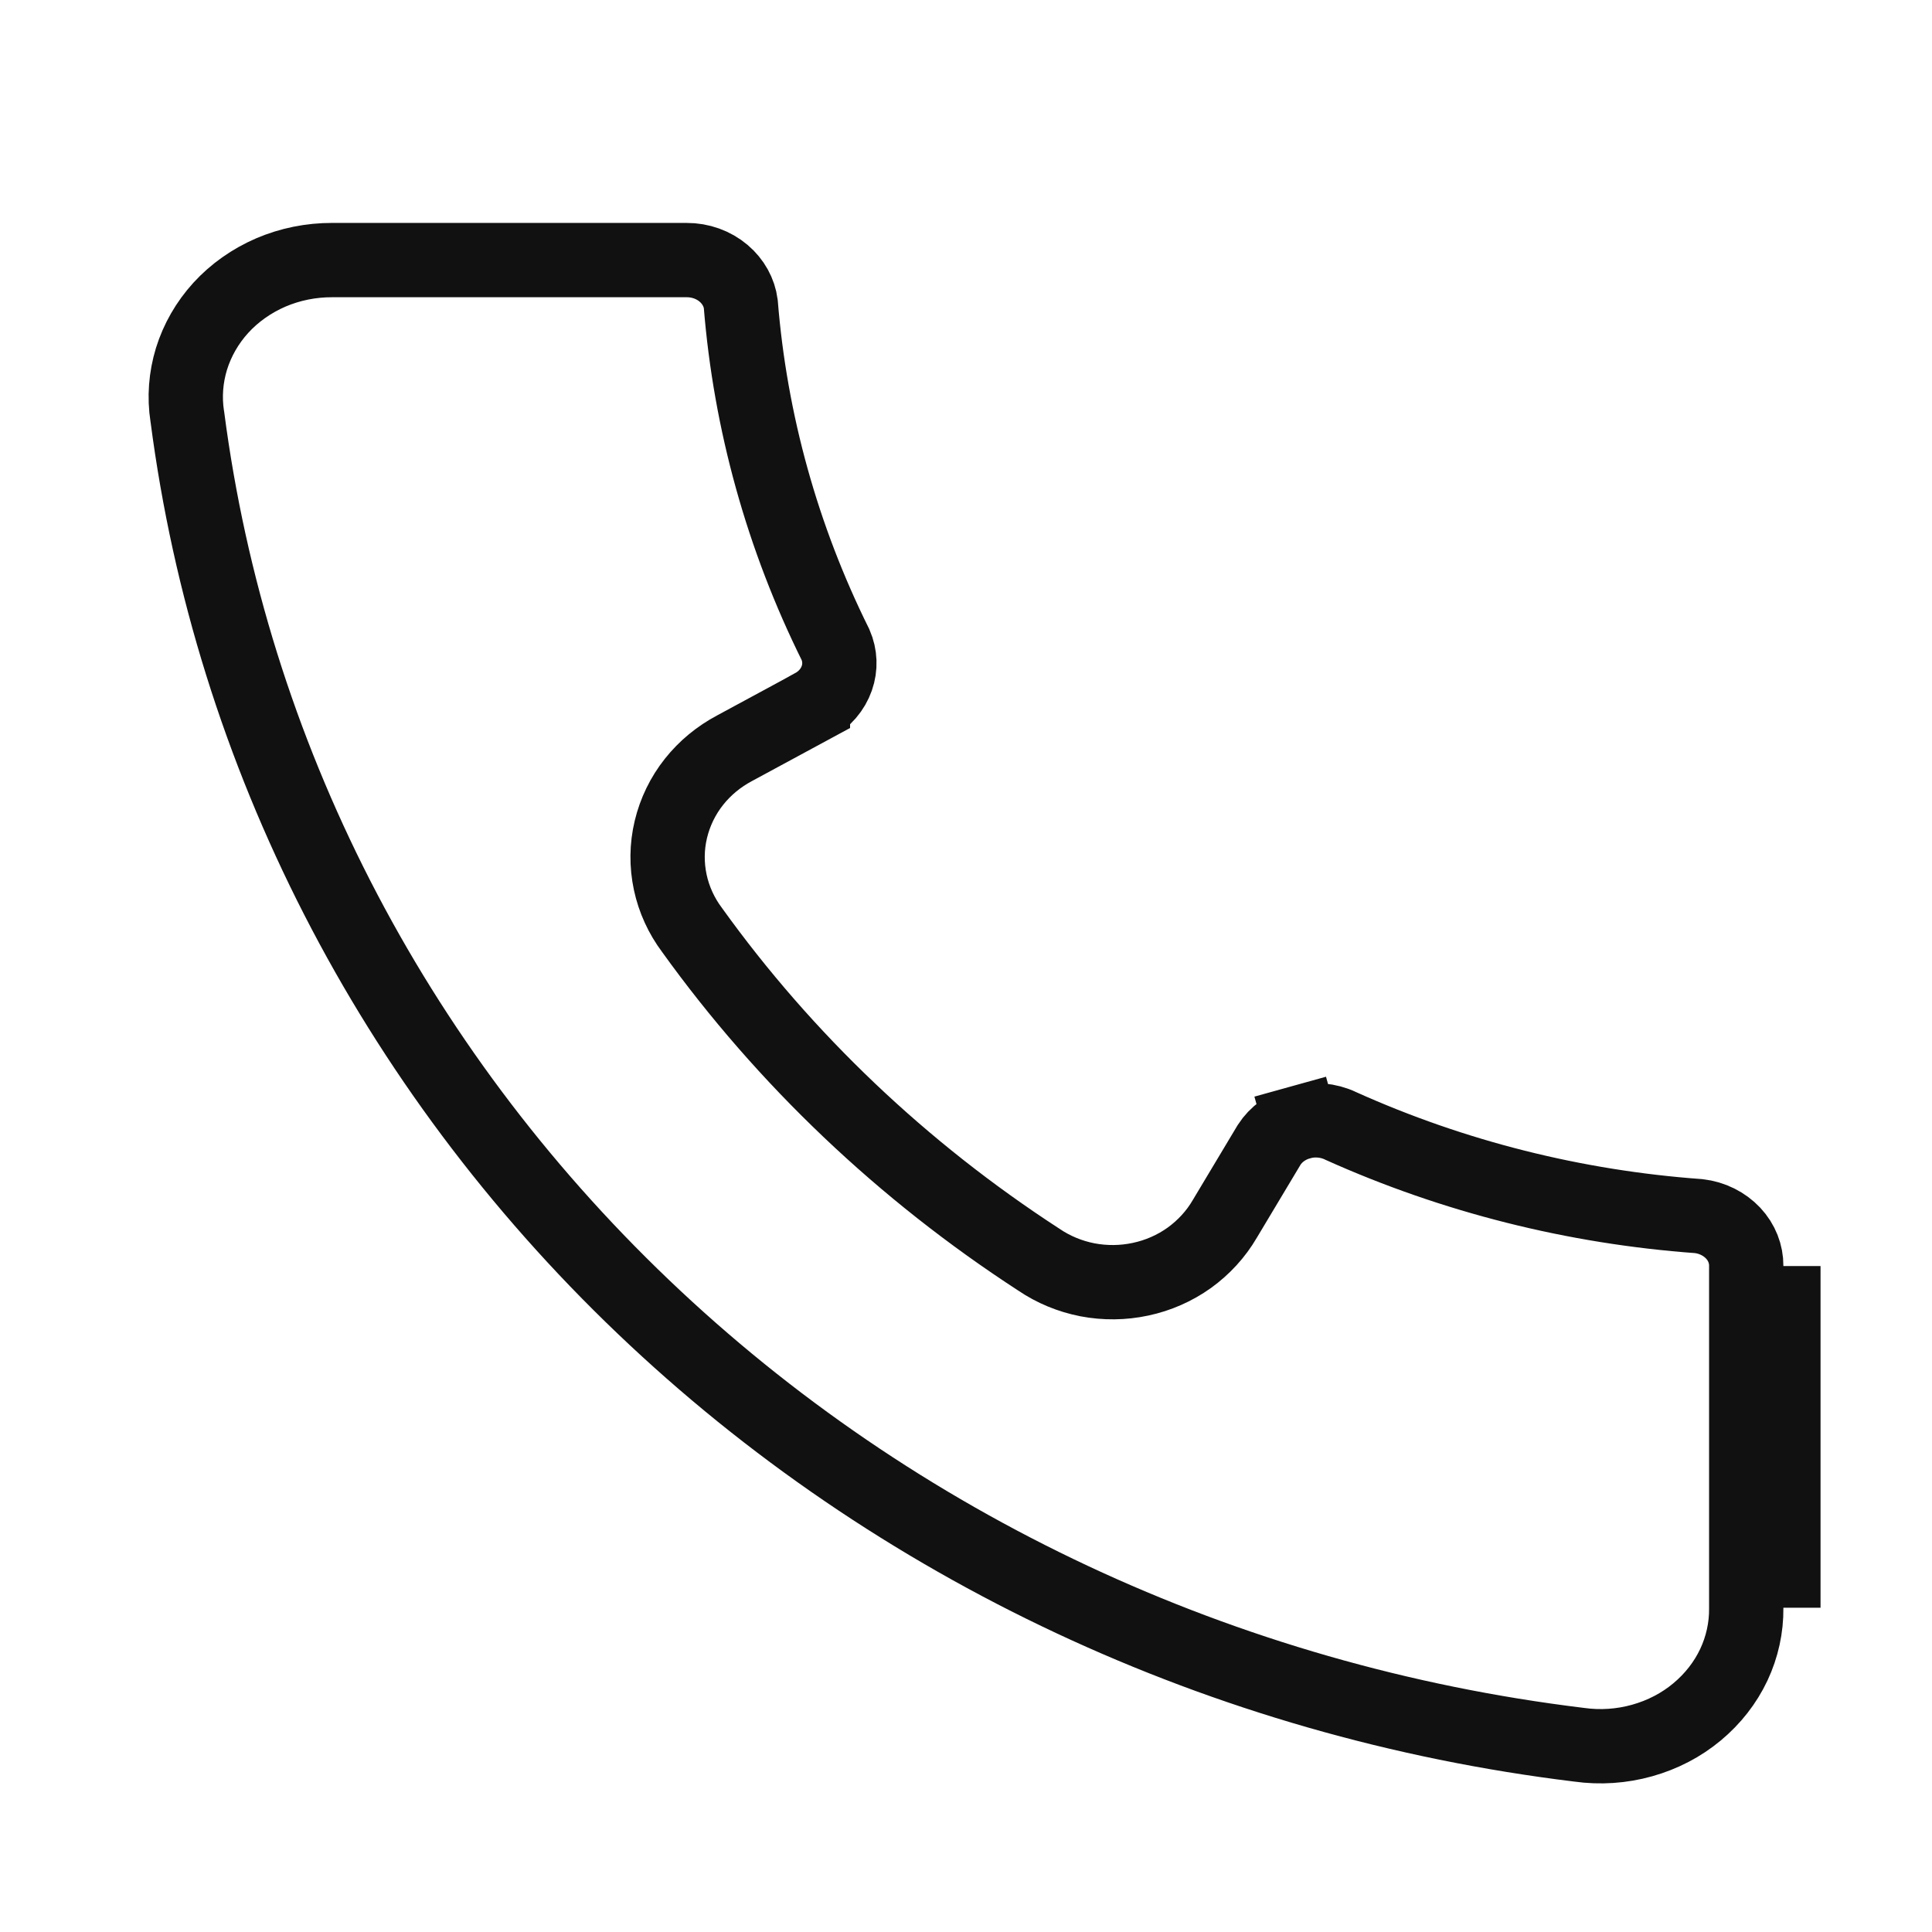
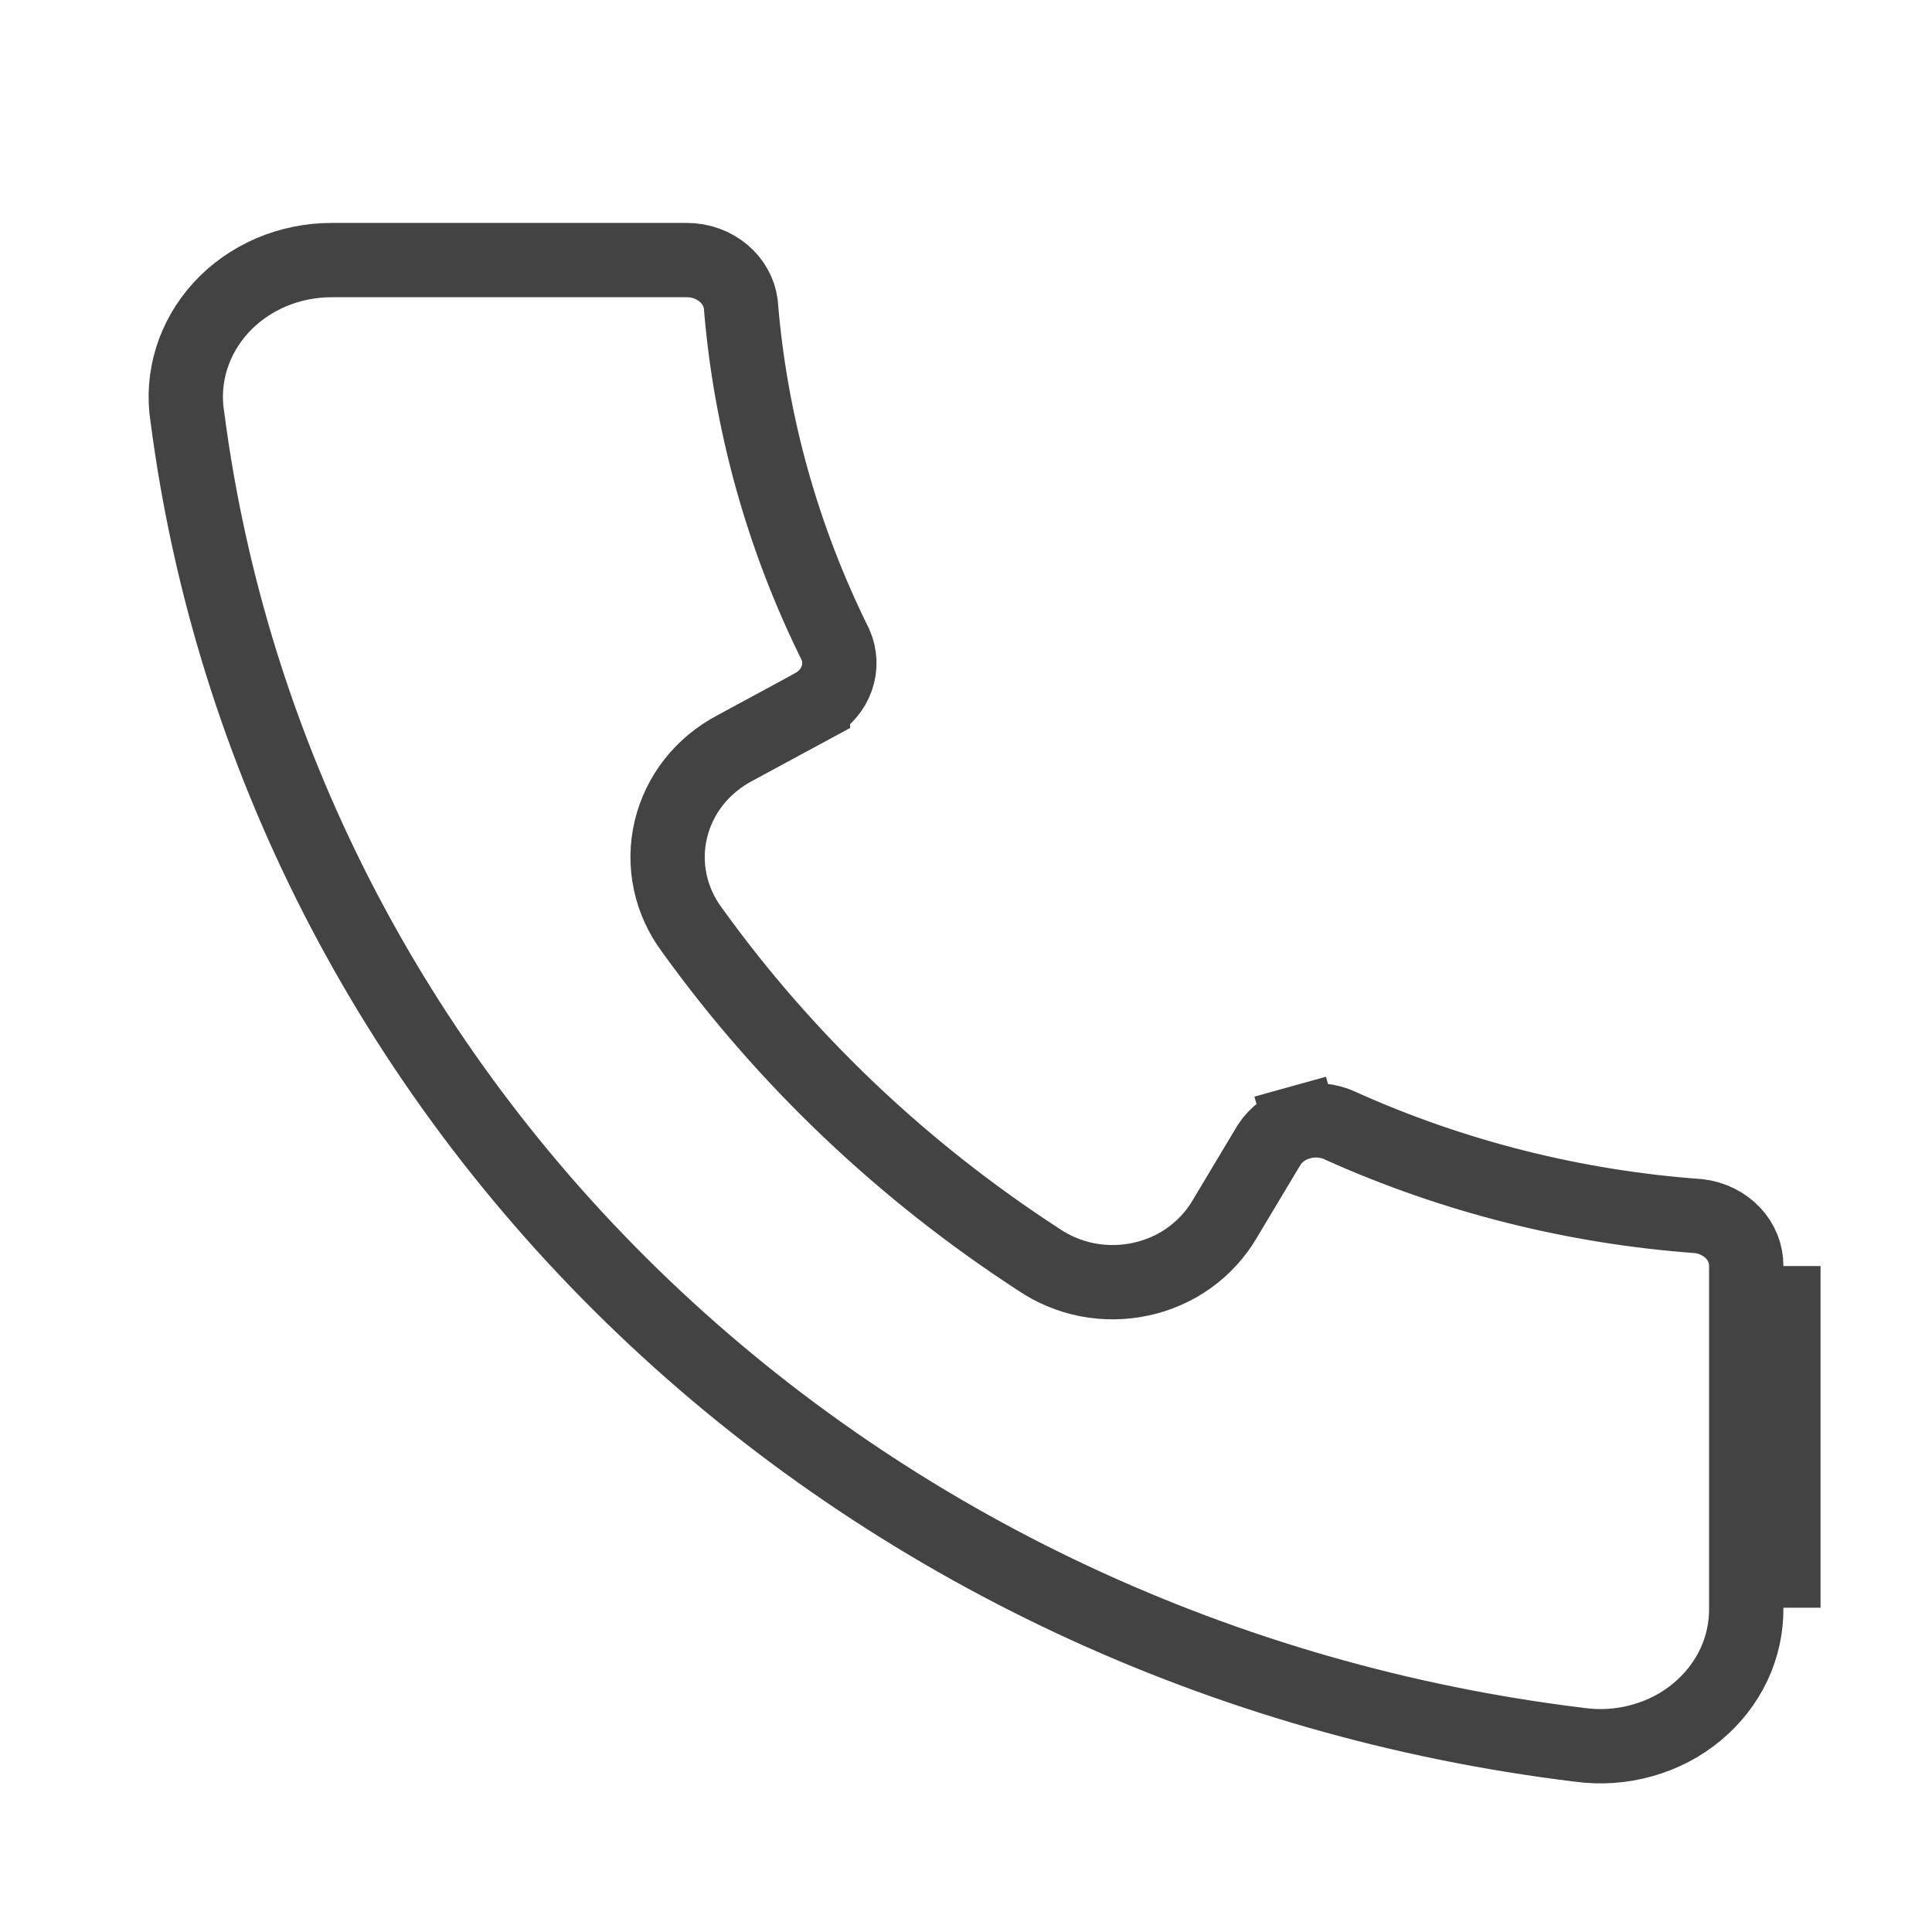
<svg xmlns="http://www.w3.org/2000/svg" width="26" height="26" viewBox="0 0 26 26" fill="none">
-   <path d="M23.5 17.035V17.038V21.636H23.5L23.5 21.641C23.503 21.903 23.446 22.163 23.333 22.404C23.219 22.645 23.051 22.861 22.838 23.038C22.626 23.215 22.374 23.346 22.099 23.423C21.825 23.5 21.535 23.52 21.251 23.48L21.251 23.48L21.243 23.479C16.471 22.896 12.043 20.821 8.655 17.584C5.267 14.348 3.111 10.137 2.522 5.614L2.522 5.614L2.52 5.603C2.48 5.344 2.5 5.081 2.577 4.829C2.655 4.578 2.789 4.343 2.972 4.142C3.156 3.941 3.385 3.779 3.644 3.667C3.903 3.556 4.186 3.499 4.472 3.5V3.5H4.474H9.236V3.5L9.239 3.5C9.426 3.499 9.604 3.564 9.738 3.678C9.869 3.789 9.949 3.937 9.969 4.091C10.097 5.681 10.529 7.235 11.244 8.676C11.307 8.821 11.313 8.98 11.261 9.128C11.208 9.279 11.097 9.412 10.94 9.498C10.94 9.498 10.94 9.499 10.94 9.499L9.886 10.069C9.675 10.181 9.488 10.334 9.339 10.522C9.19 10.71 9.084 10.928 9.028 11.162C8.972 11.396 8.97 11.638 9.02 11.873C9.07 12.106 9.17 12.324 9.313 12.515C10.565 14.258 12.148 15.762 13.979 16.951C14.176 17.085 14.399 17.177 14.634 17.223C14.87 17.268 15.114 17.266 15.35 17.215C15.586 17.165 15.809 17.067 16.005 16.927C16.199 16.787 16.363 16.609 16.483 16.403L17.08 15.406C17.171 15.265 17.318 15.156 17.497 15.106L17.363 14.624L17.497 15.106C17.679 15.055 17.874 15.072 18.041 15.151L18.041 15.151L18.049 15.155C19.562 15.835 21.192 16.245 22.86 16.366C23.043 16.387 23.207 16.471 23.324 16.595C23.441 16.72 23.501 16.877 23.5 17.035ZM24 17.038V21.636V17.038Z" stroke="#111111" />
+   <path d="M23.5 17.035V17.038V21.636H23.5L23.5 21.641C23.503 21.903 23.446 22.163 23.333 22.404C23.219 22.645 23.051 22.861 22.838 23.038C22.626 23.215 22.374 23.346 22.099 23.423C21.825 23.5 21.535 23.52 21.251 23.48L21.251 23.48L21.243 23.479C16.471 22.896 12.043 20.821 8.655 17.584C5.267 14.348 3.111 10.137 2.522 5.614L2.522 5.614L2.52 5.603C2.48 5.344 2.5 5.081 2.577 4.829C2.655 4.578 2.789 4.343 2.972 4.142C3.156 3.941 3.385 3.779 3.644 3.667C3.903 3.556 4.186 3.499 4.472 3.5V3.5H4.474H9.236V3.5L9.239 3.5C9.426 3.499 9.604 3.564 9.738 3.678C9.869 3.789 9.949 3.937 9.969 4.091C10.097 5.681 10.529 7.235 11.244 8.676C11.307 8.821 11.313 8.98 11.261 9.128C11.208 9.279 11.097 9.412 10.94 9.498C10.94 9.498 10.94 9.499 10.94 9.499L9.886 10.069C9.675 10.181 9.488 10.334 9.339 10.522C9.19 10.71 9.084 10.928 9.028 11.162C8.972 11.396 8.97 11.638 9.02 11.873C9.07 12.106 9.17 12.324 9.313 12.515C10.565 14.258 12.148 15.762 13.979 16.951C14.176 17.085 14.399 17.177 14.634 17.223C14.87 17.268 15.114 17.266 15.35 17.215C15.586 17.165 15.809 17.067 16.005 16.927C16.199 16.787 16.363 16.609 16.483 16.403L17.08 15.406C17.171 15.265 17.318 15.156 17.497 15.106L17.363 14.624L17.497 15.106C17.679 15.055 17.874 15.072 18.041 15.151L18.041 15.151L18.049 15.155C19.562 15.835 21.192 16.245 22.86 16.366C23.043 16.387 23.207 16.471 23.324 16.595C23.441 16.72 23.501 16.877 23.5 17.035ZM24 17.038V21.636V17.038Z" stroke="#434343" />
</svg>
